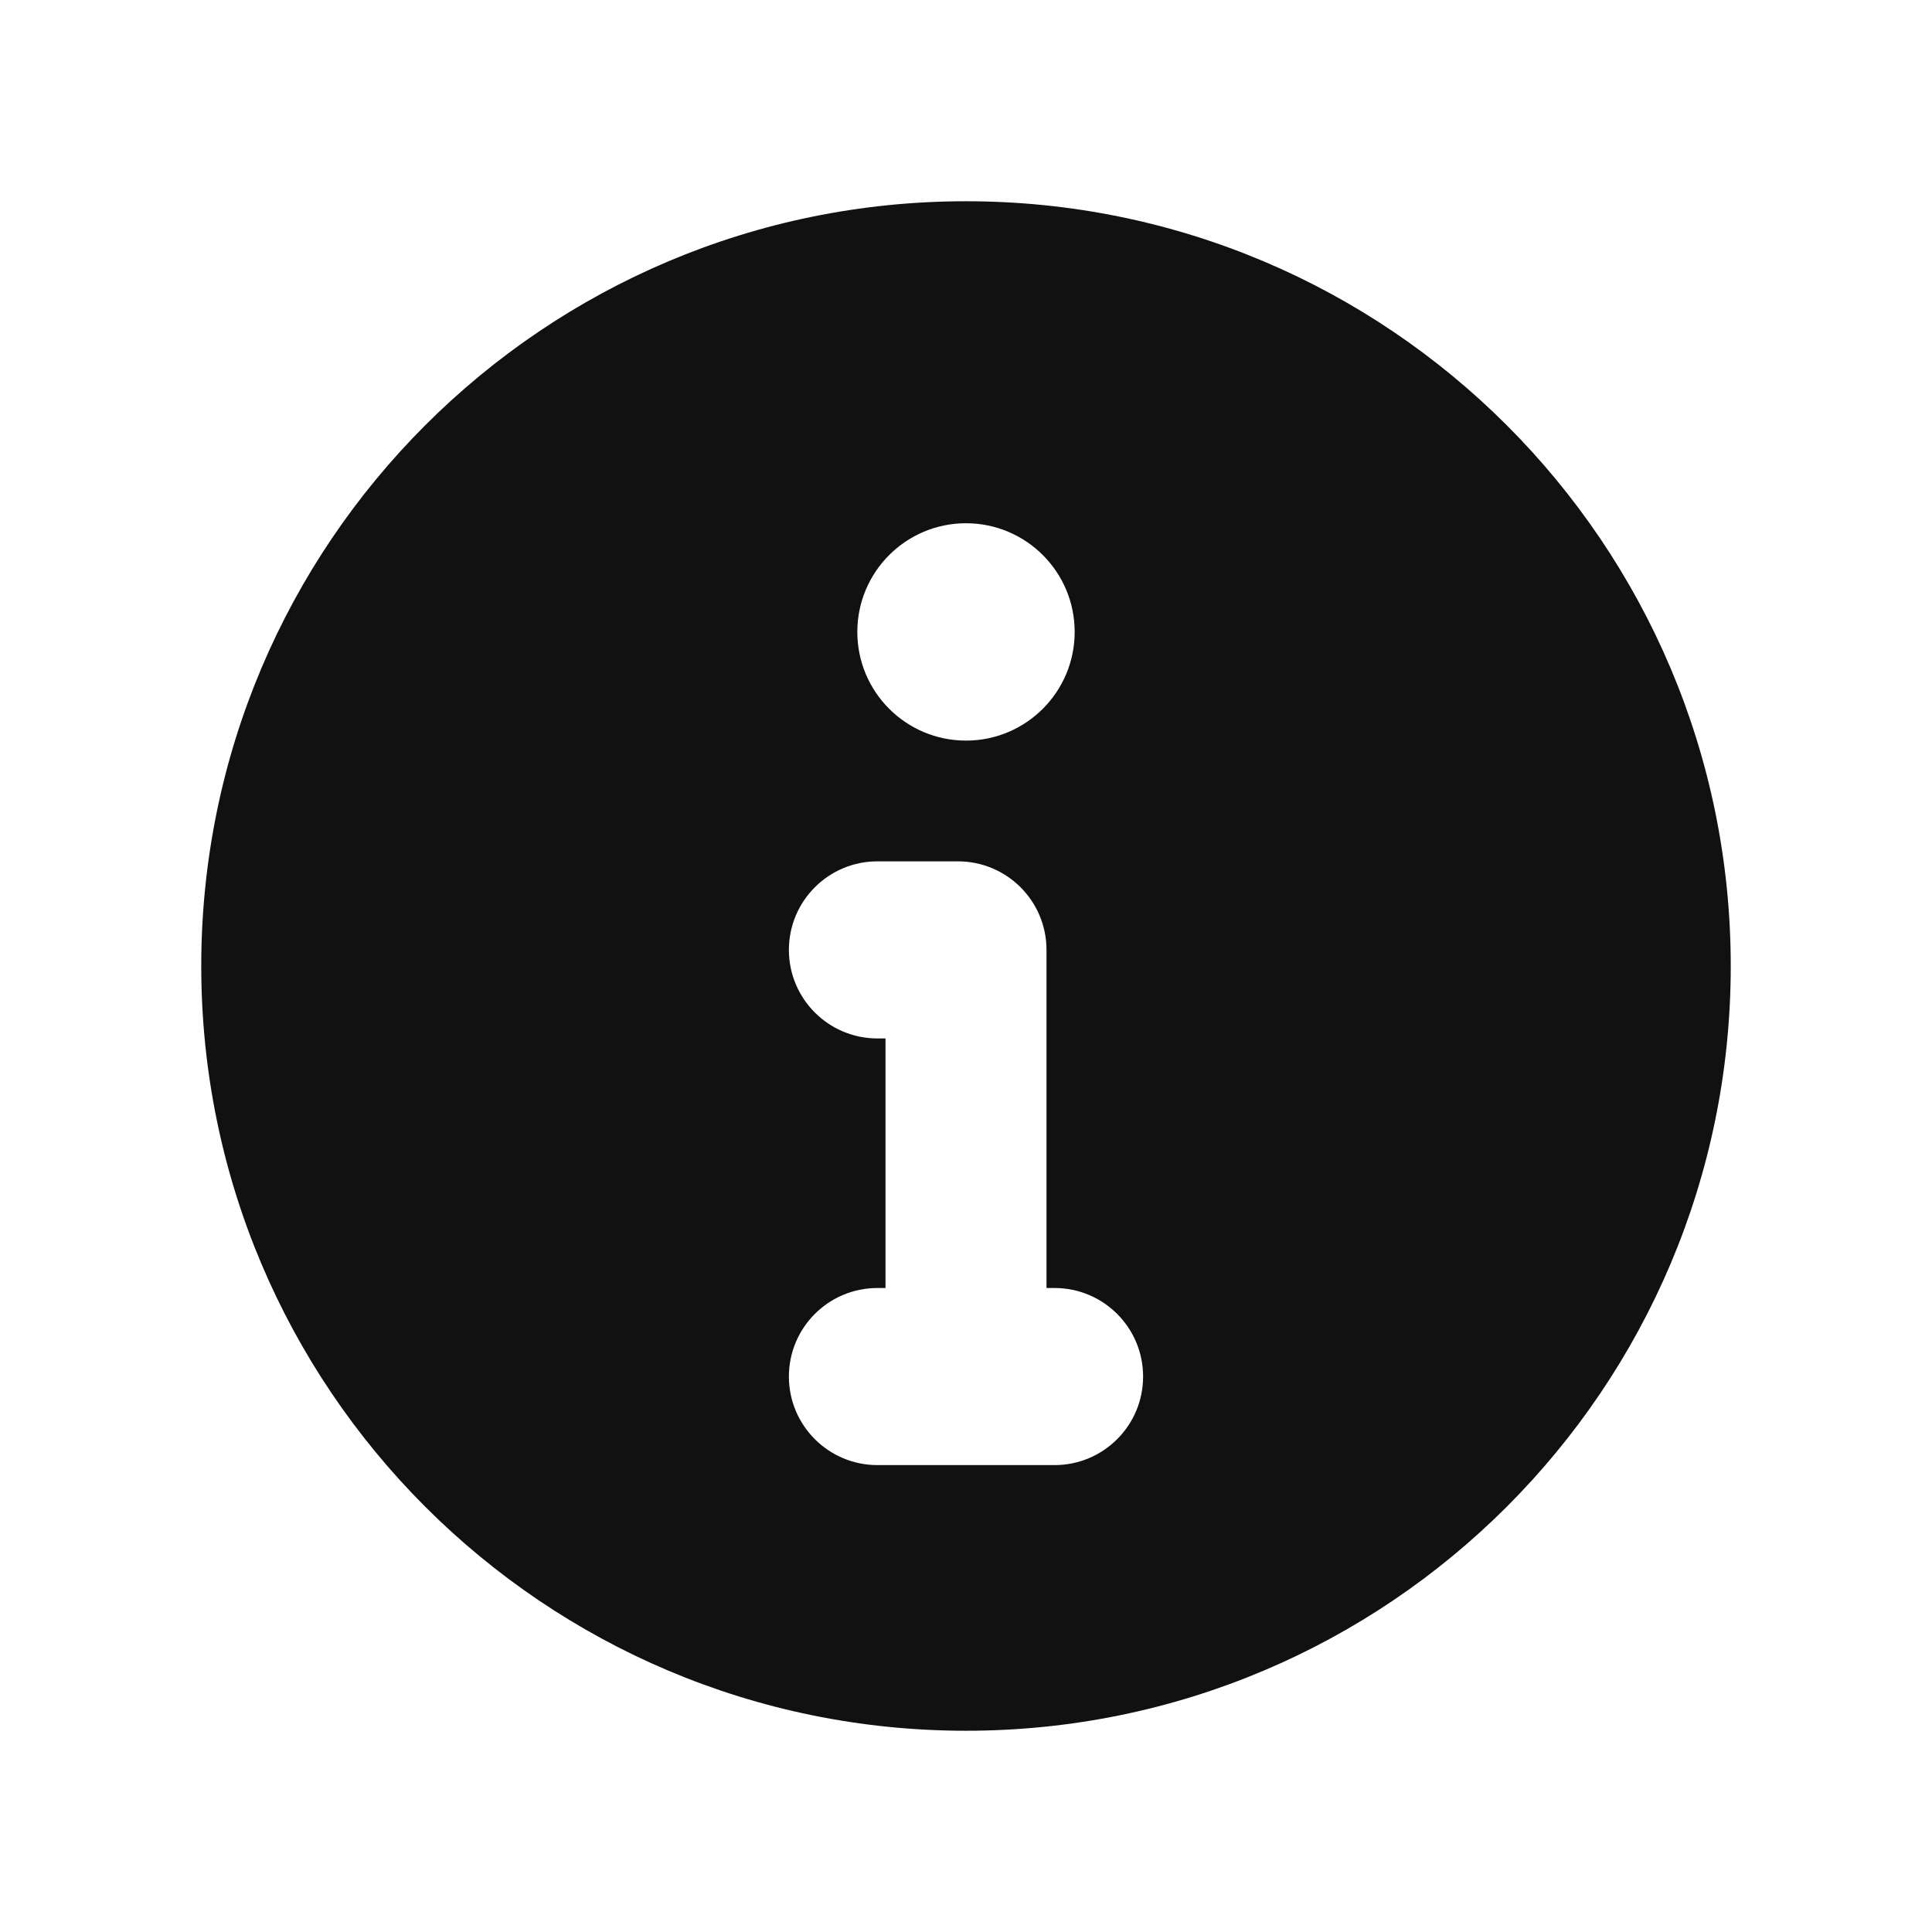
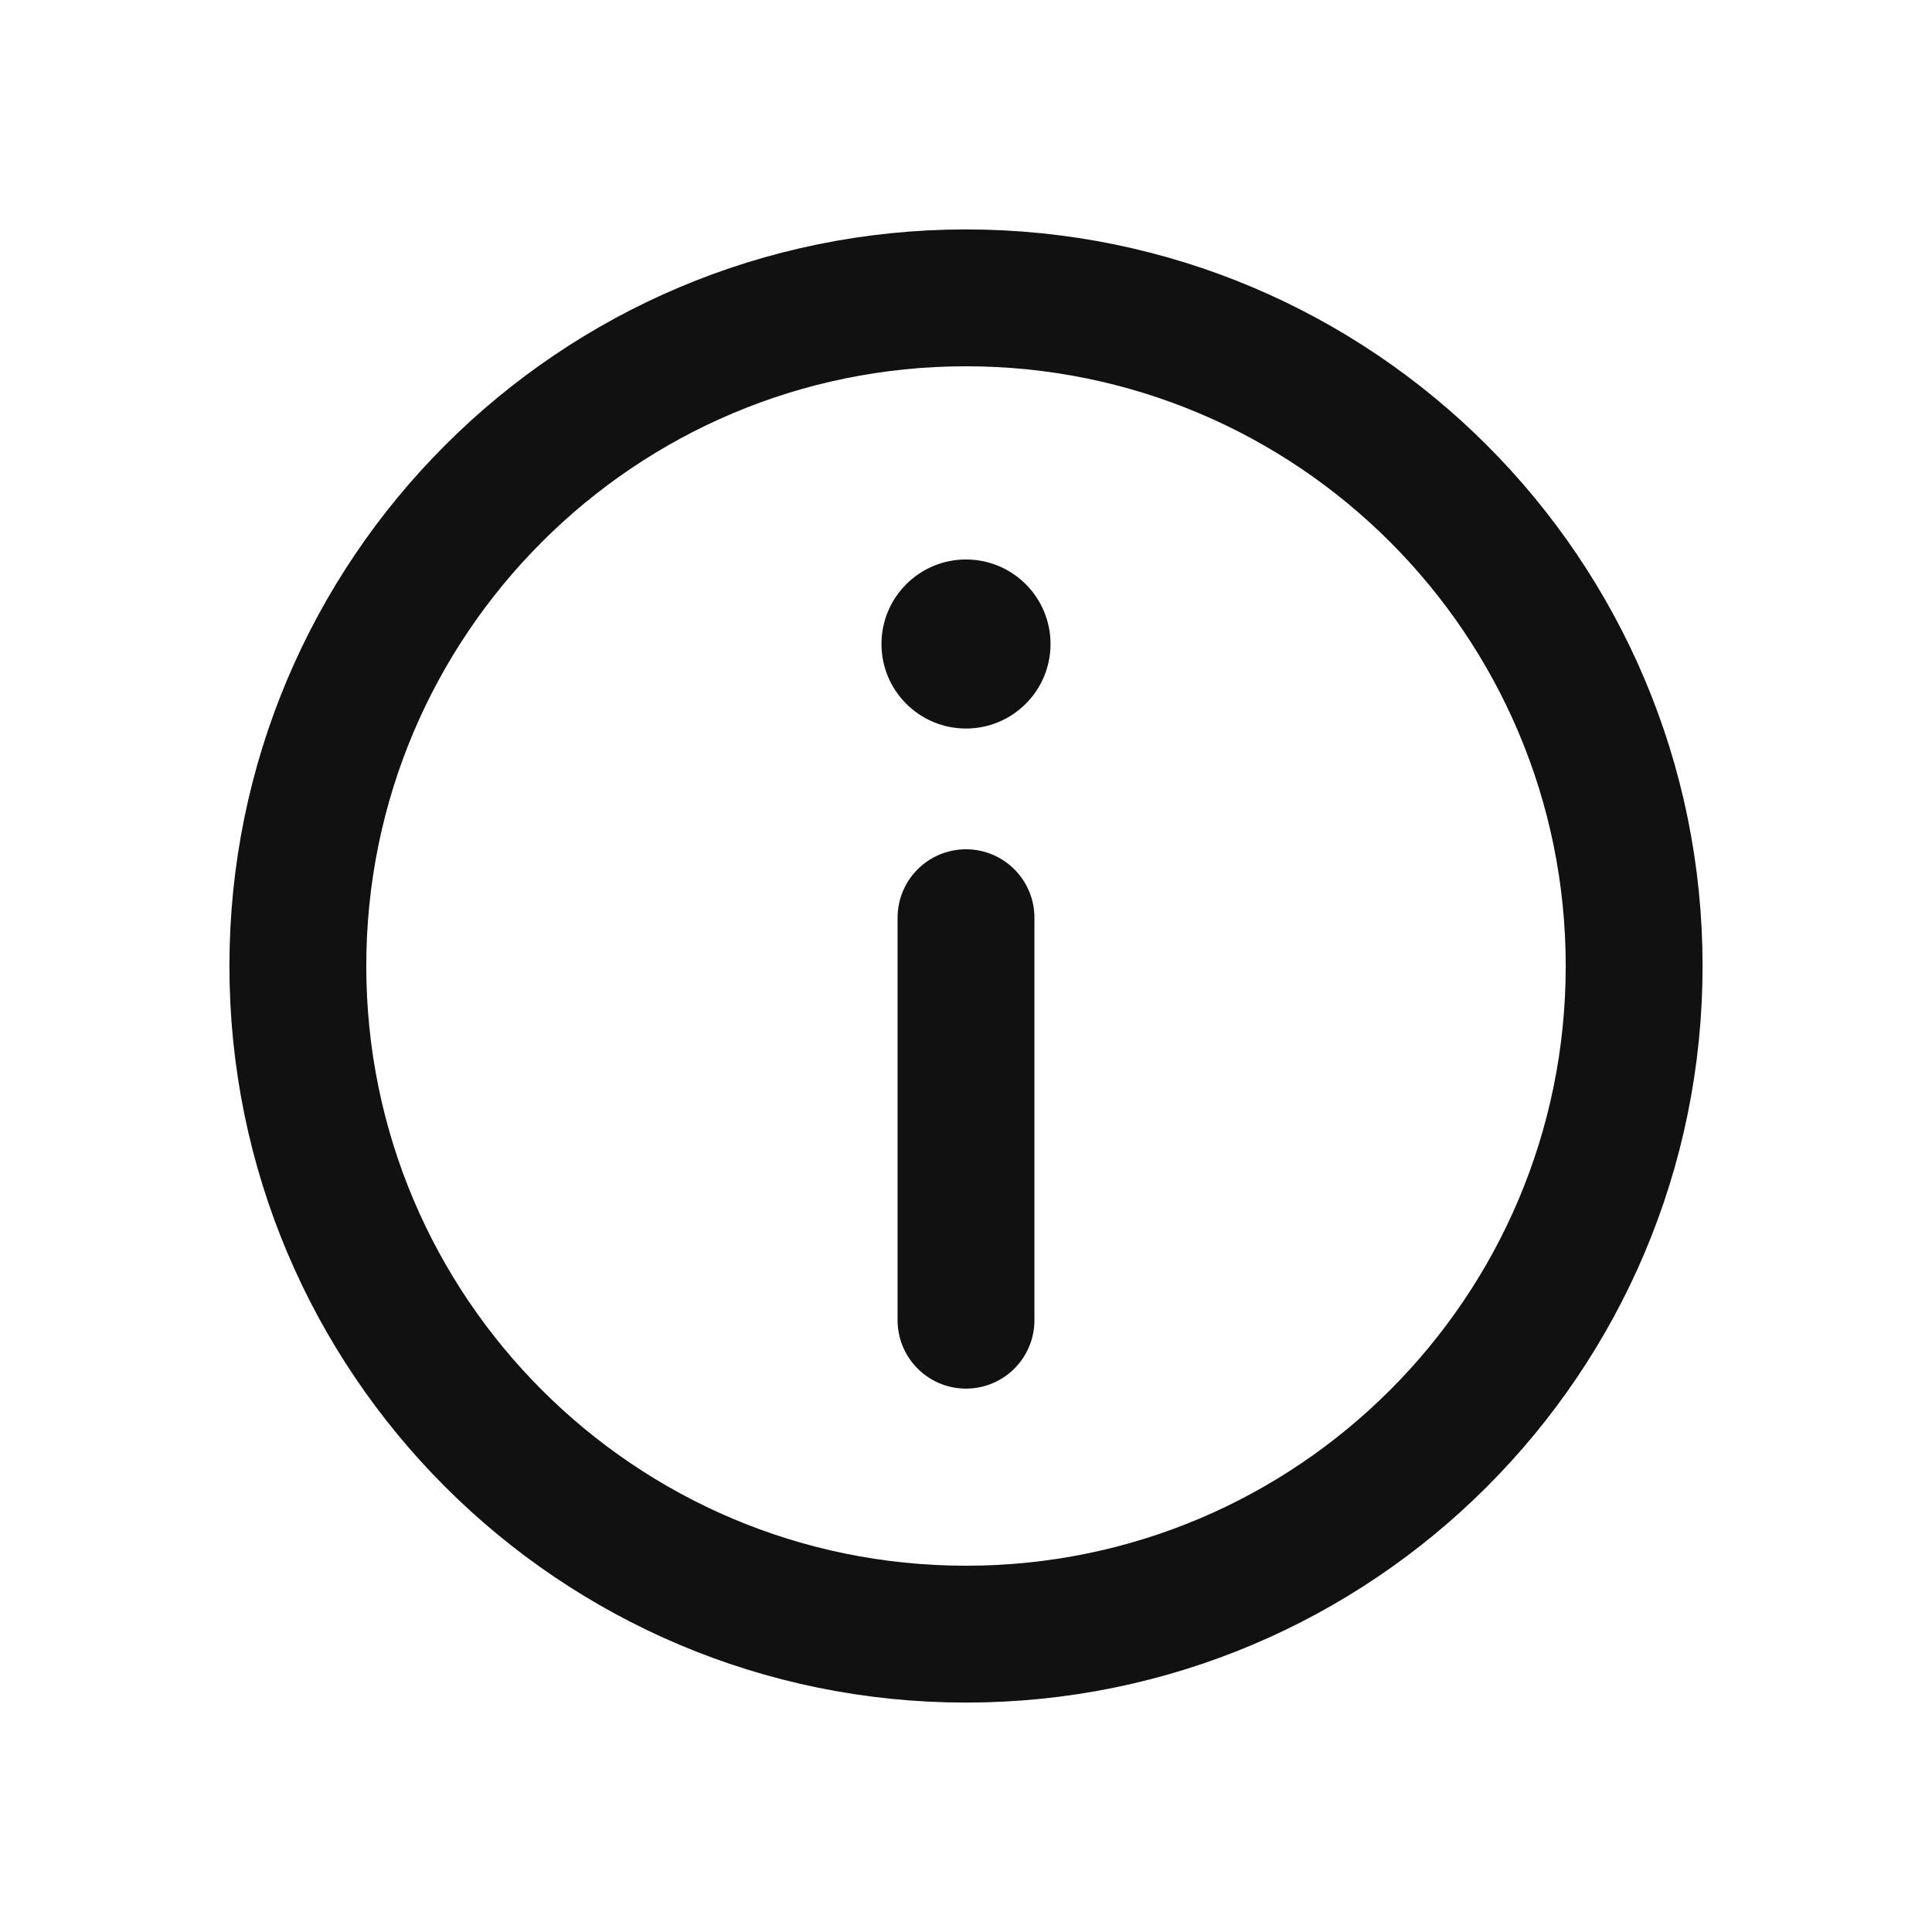
- <svg xmlns="http://www.w3.org/2000/svg" viewBox="0 0 24 24" fill="#111" fill-rule="evenodd">
-   <path fill-rule="evenodd" d="M12 2.5a9.5 9.5 0 1 1 0 19 9.5 9.5 0 0 1 0-19Zm0 4a1.35 1.35 0 1 0 0 2.7 1.35 1.35 0 0 0 0-2.7Zm-1.1 4.2a1.1 1.1 0 0 0 0 2.2h.1v3.1h-.1a1.1 1.1 0 0 0 0 2.2h2.2a1.1 1.1 0 0 0 0-2.2h-.1v-4.2a1.1 1.1 0 0 0-1.1-1.1h-1Z" />
+ <svg xmlns="http://www.w3.org/2000/svg" viewBox="0 0 24 24">
+   <path fill="none" stroke="#111" stroke-width="1.7" stroke-linecap="round" stroke-linejoin="round" d="M12 11.4v5" />
+   <circle cx="12" cy="12" r="8.3" fill="none" stroke="#111" stroke-width="1.7" />
+   <circle cx="12" cy="8" r="1.05" fill="#111" />
</svg>
